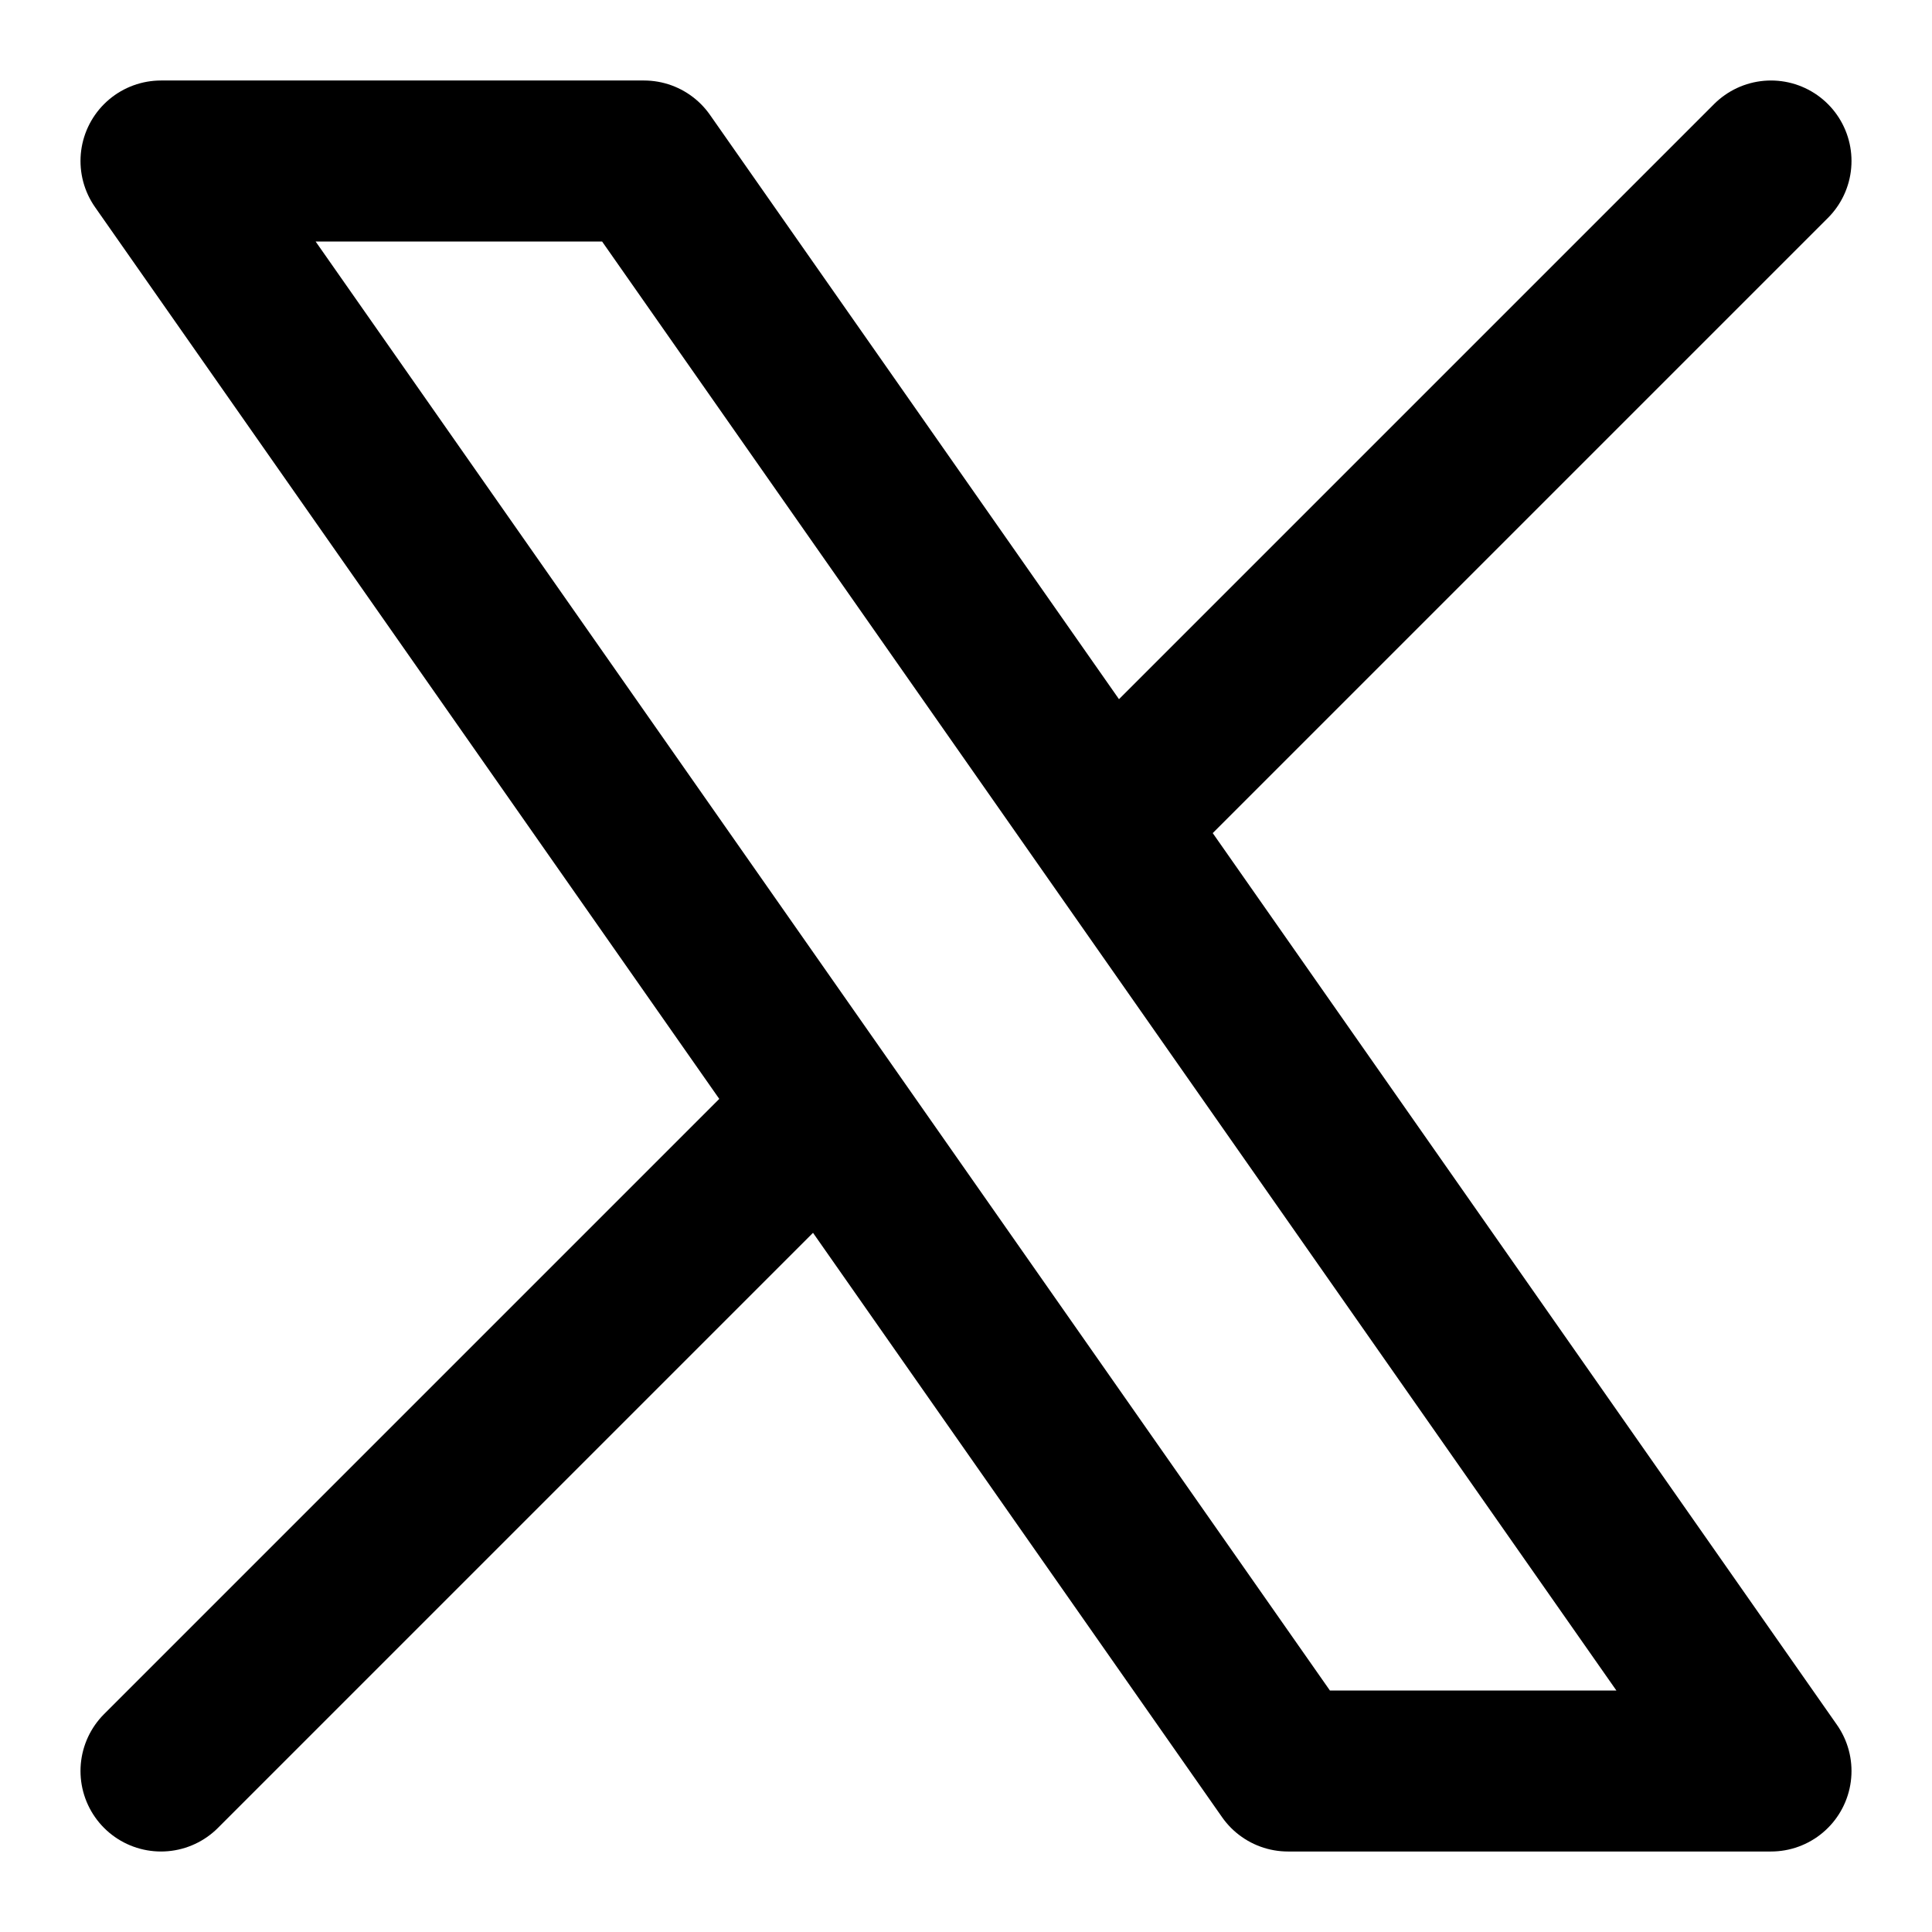
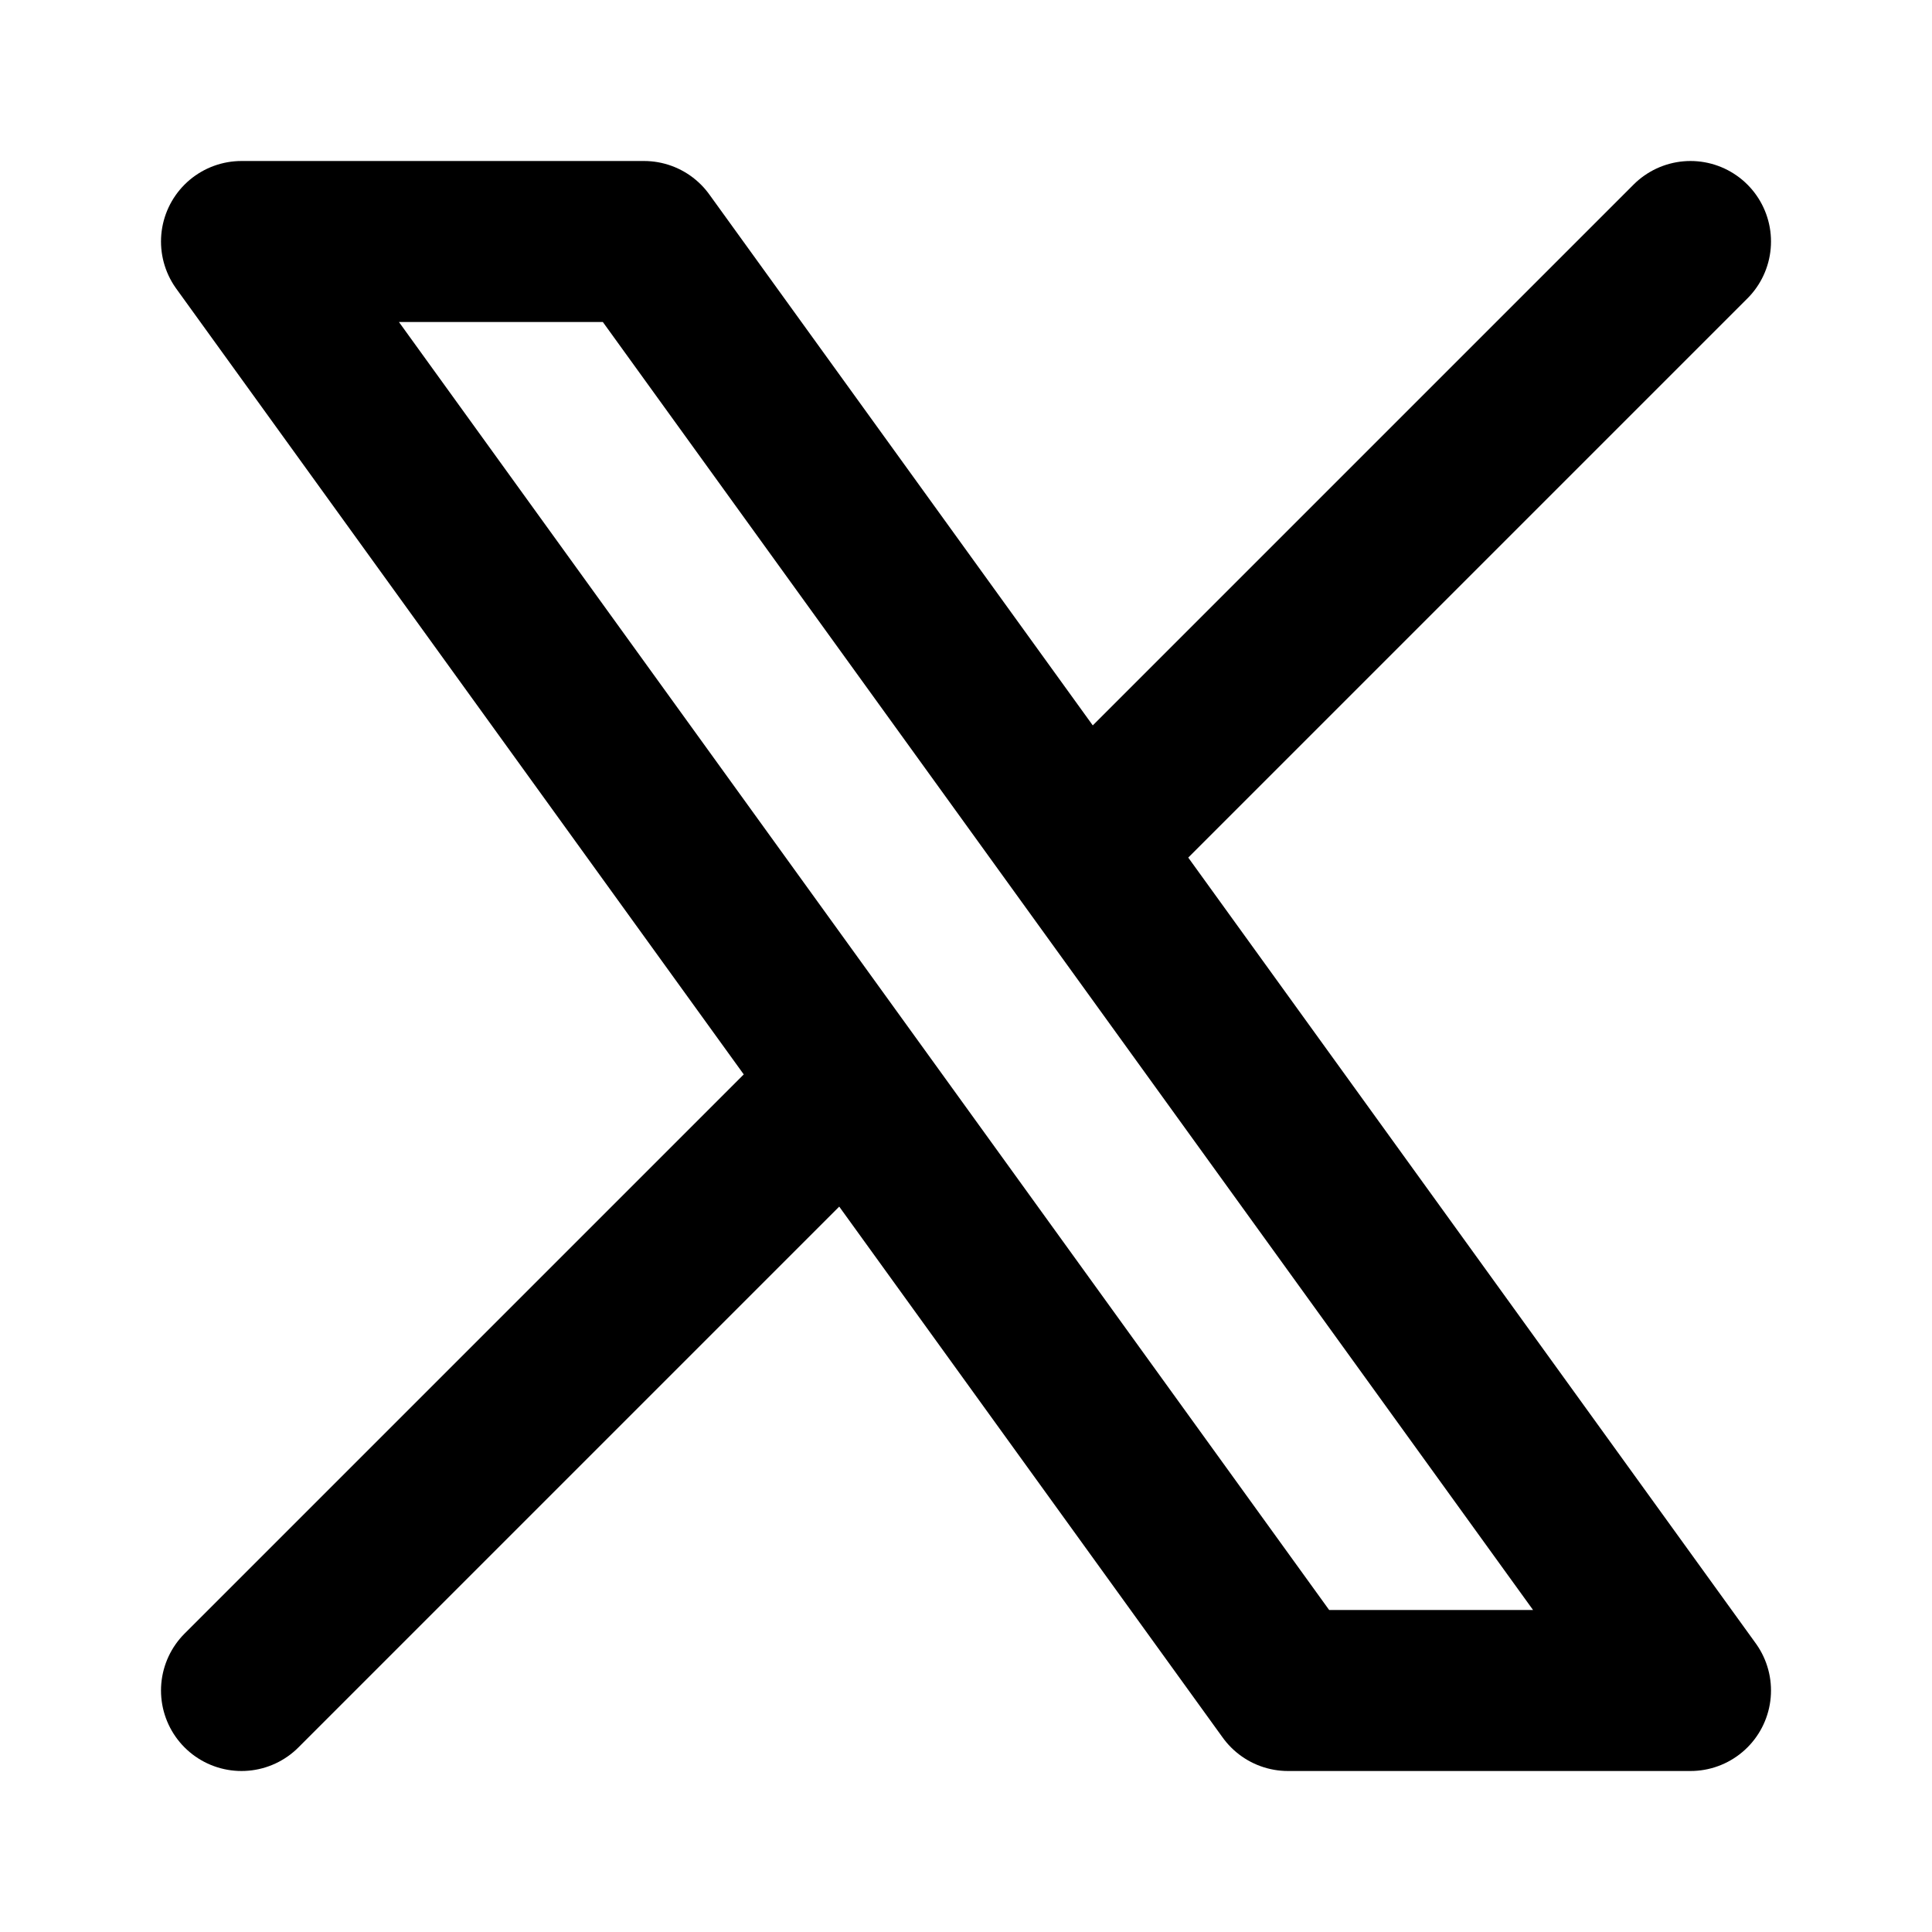
<svg xmlns="http://www.w3.org/2000/svg" class="i i-x" viewBox="0 0 24 24" fill="none" stroke="currentColor" stroke-width="2" stroke-linecap="round" stroke-linejoin="round">
-   <path d="m2 22 8.2-8.2m3.6-3.6L22 2M8 2H2l14 20h6Z" />
+   <path d="m3 21 7.5-7.5m3-3L21 3M8 3H3l13 18h5Z" />
</svg>
